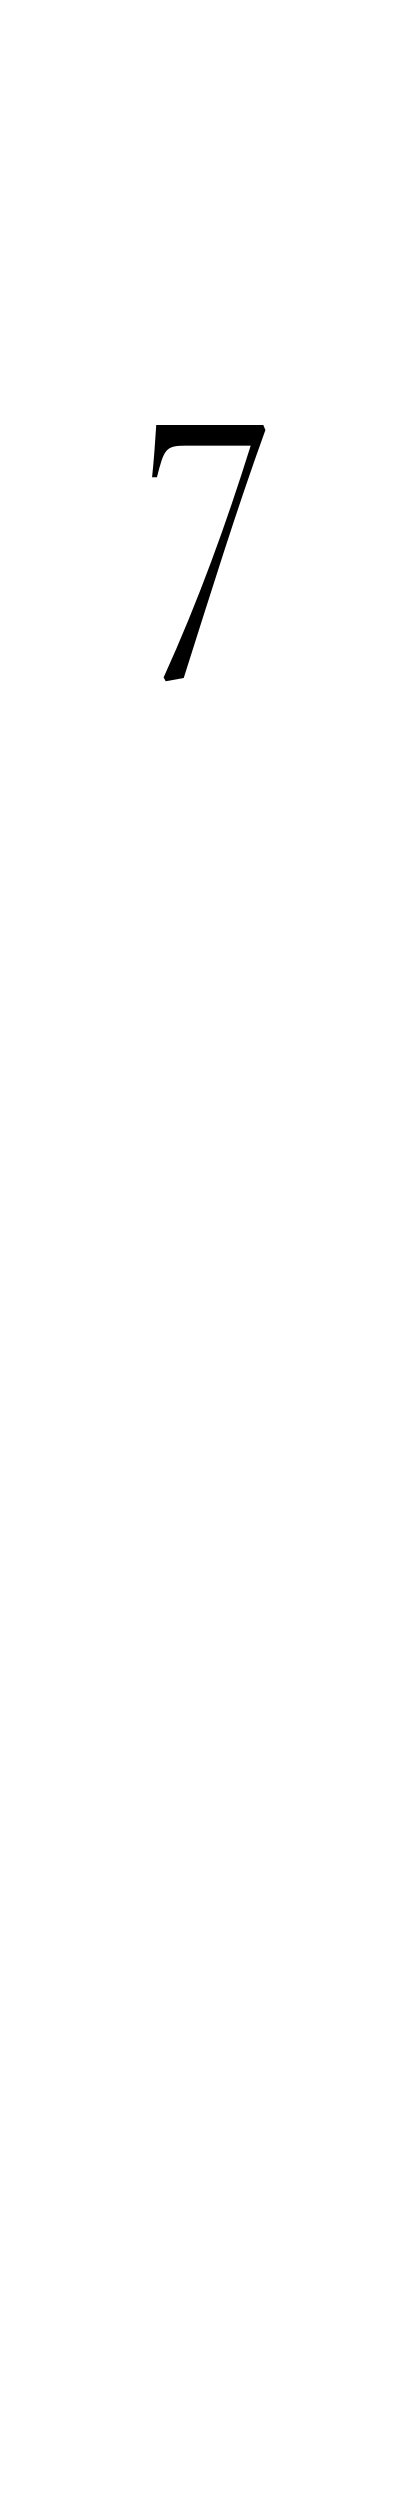
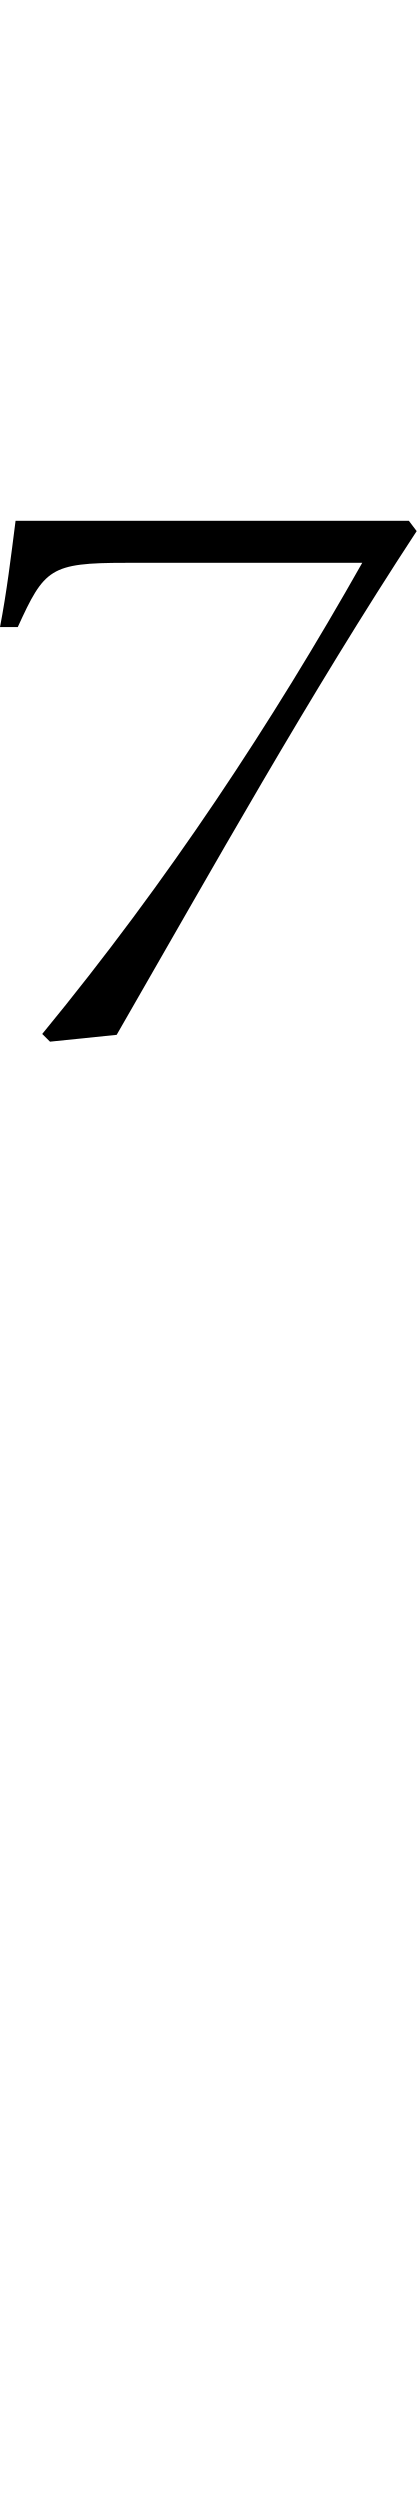
<svg xmlns="http://www.w3.org/2000/svg" id="图层_1" data-name="图层 1" viewBox="0 0 200 1200">
-   <path d="M73,229.09c.87-8.1,1.45-16.8,2-25.09h51.39l1,2.43c-14.08,38.84-26.57,79.3-39.2,119L79.53,327l-1-1.82c16.55-36.41,30.05-73.64,41.8-111.27H89.4c-9.87,0-10.59,1.42-14.08,15.18Z" />
+   <path d="M0,301c3.19-16.45,5.32-34.13,7.47-51h188.8l3.73,4.94c-51.74,78.95-97.6,161.17-144,241.78L24,500l-3.73-3.7c60.8-74,110.41-149.67,153.6-226.14H60.25C24,270.16,21.32,273,8.53,301Z" />
</svg>
